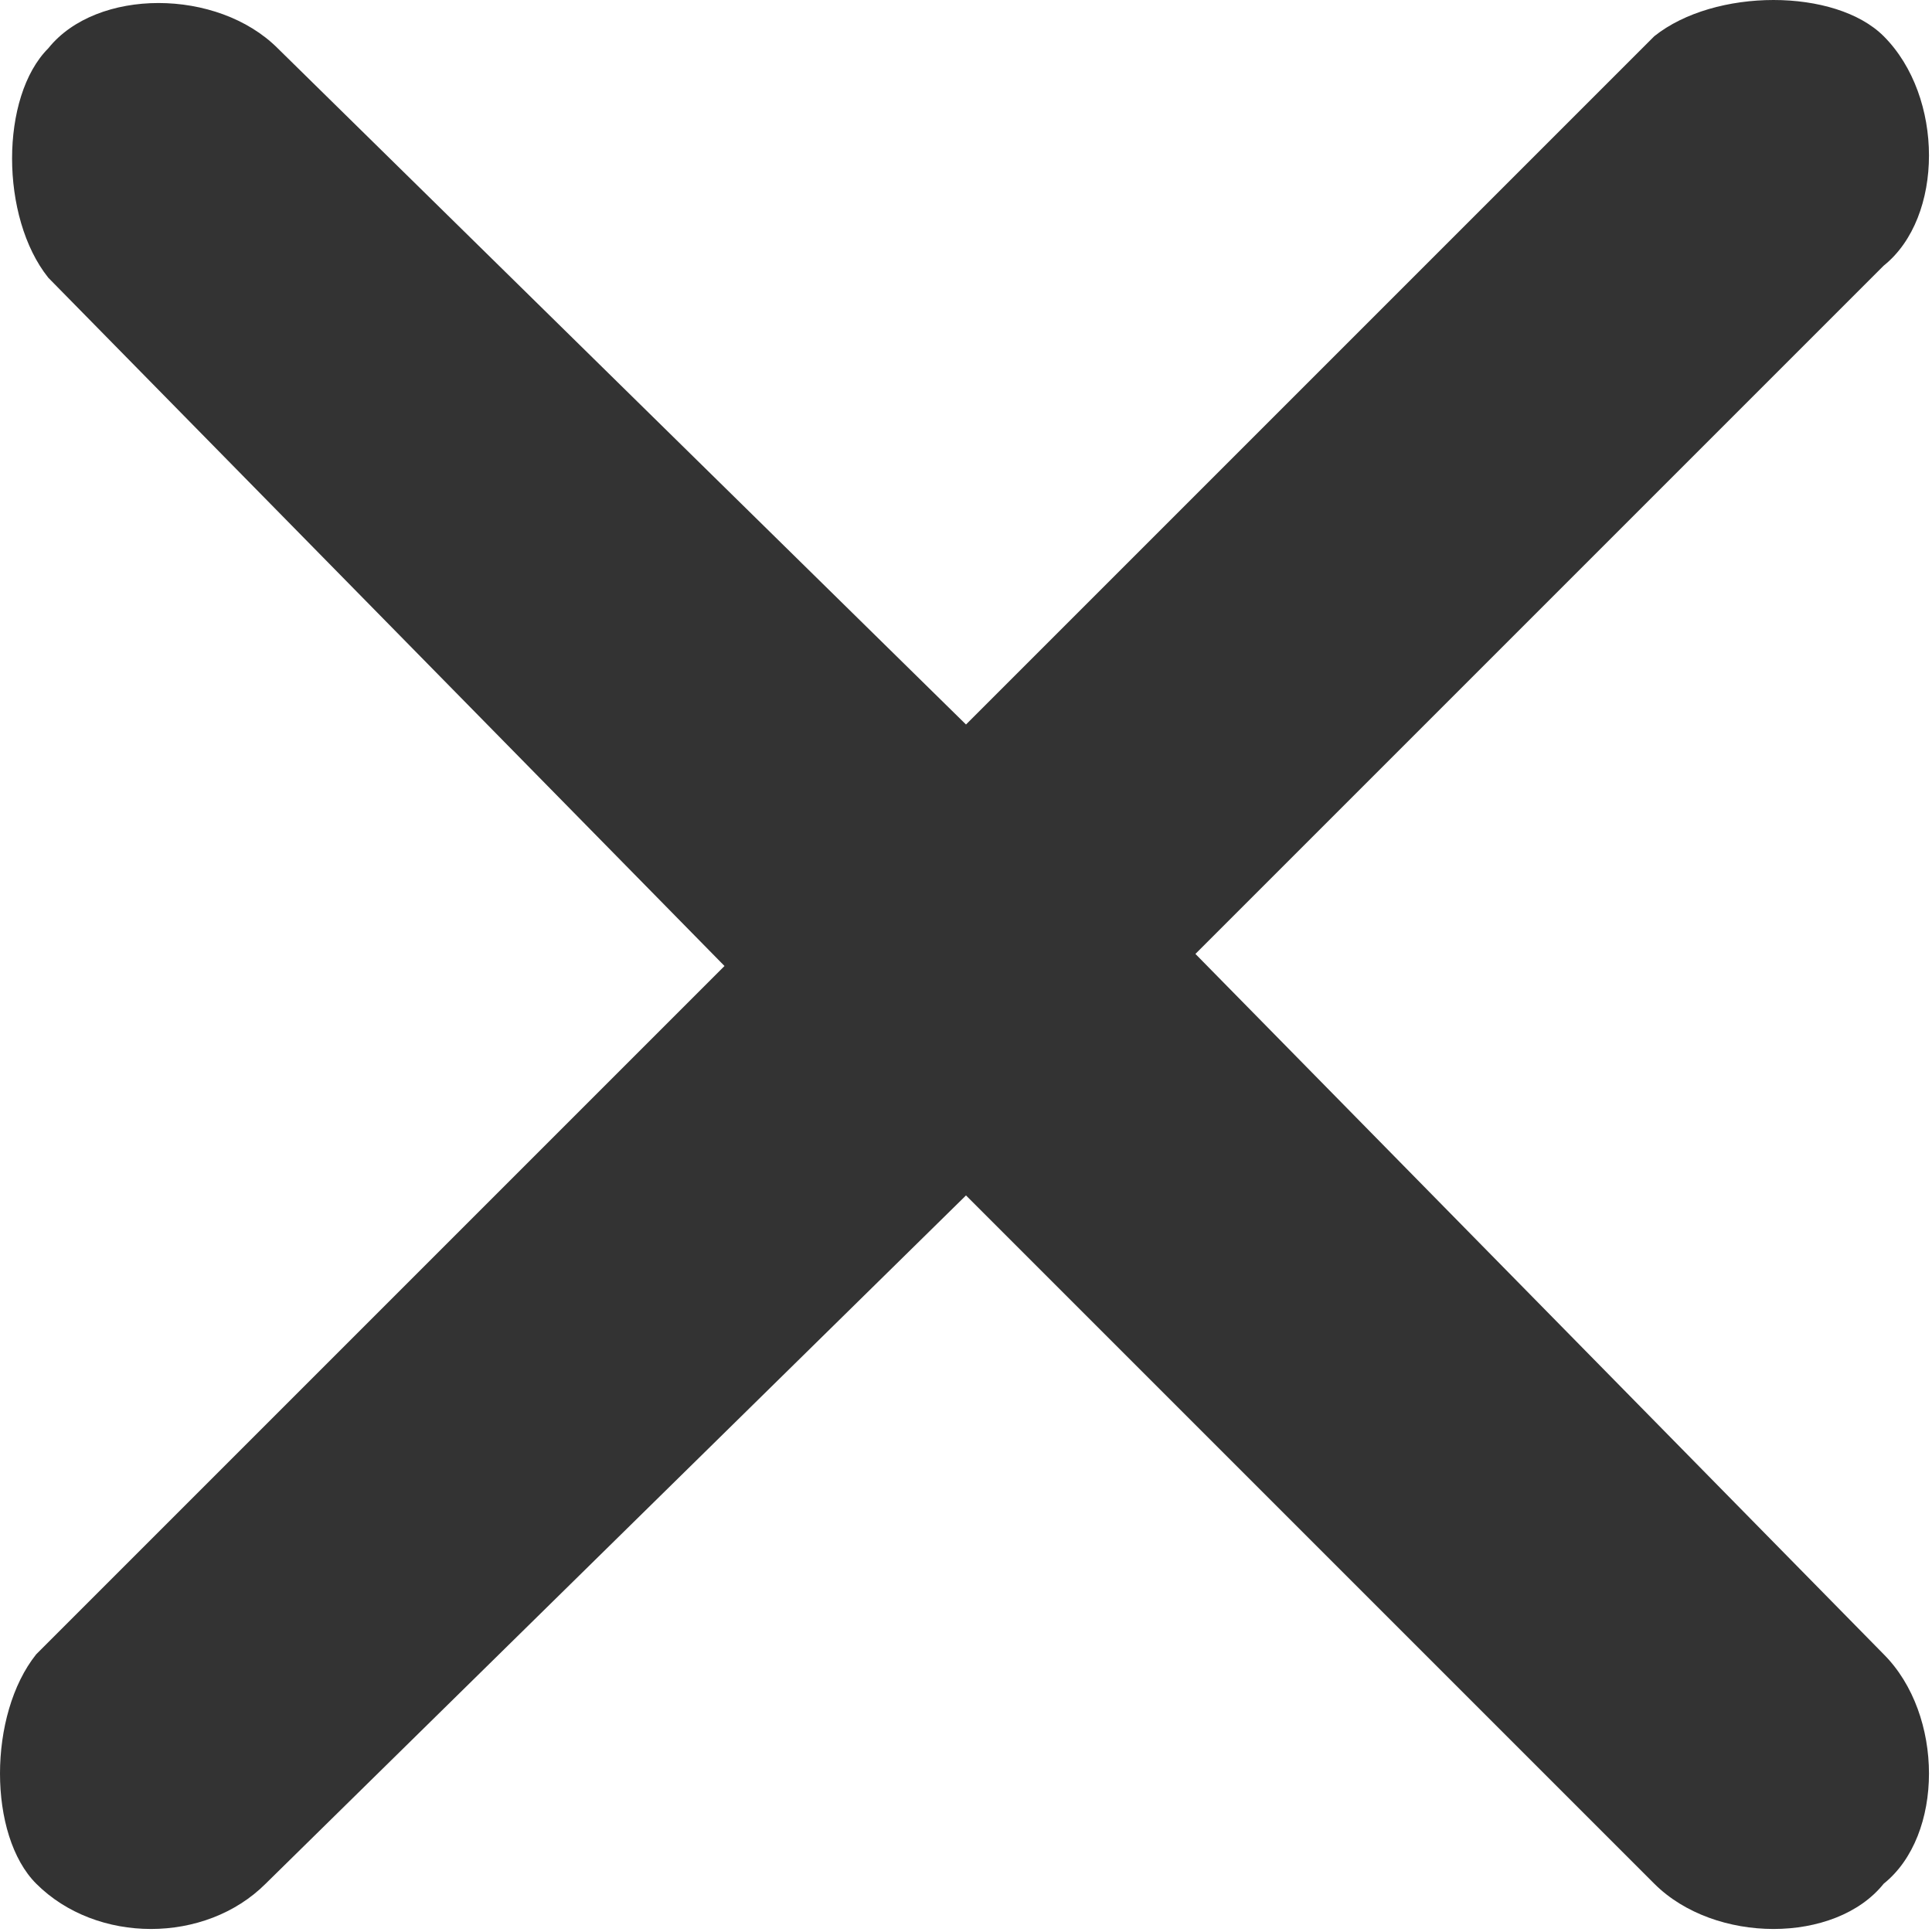
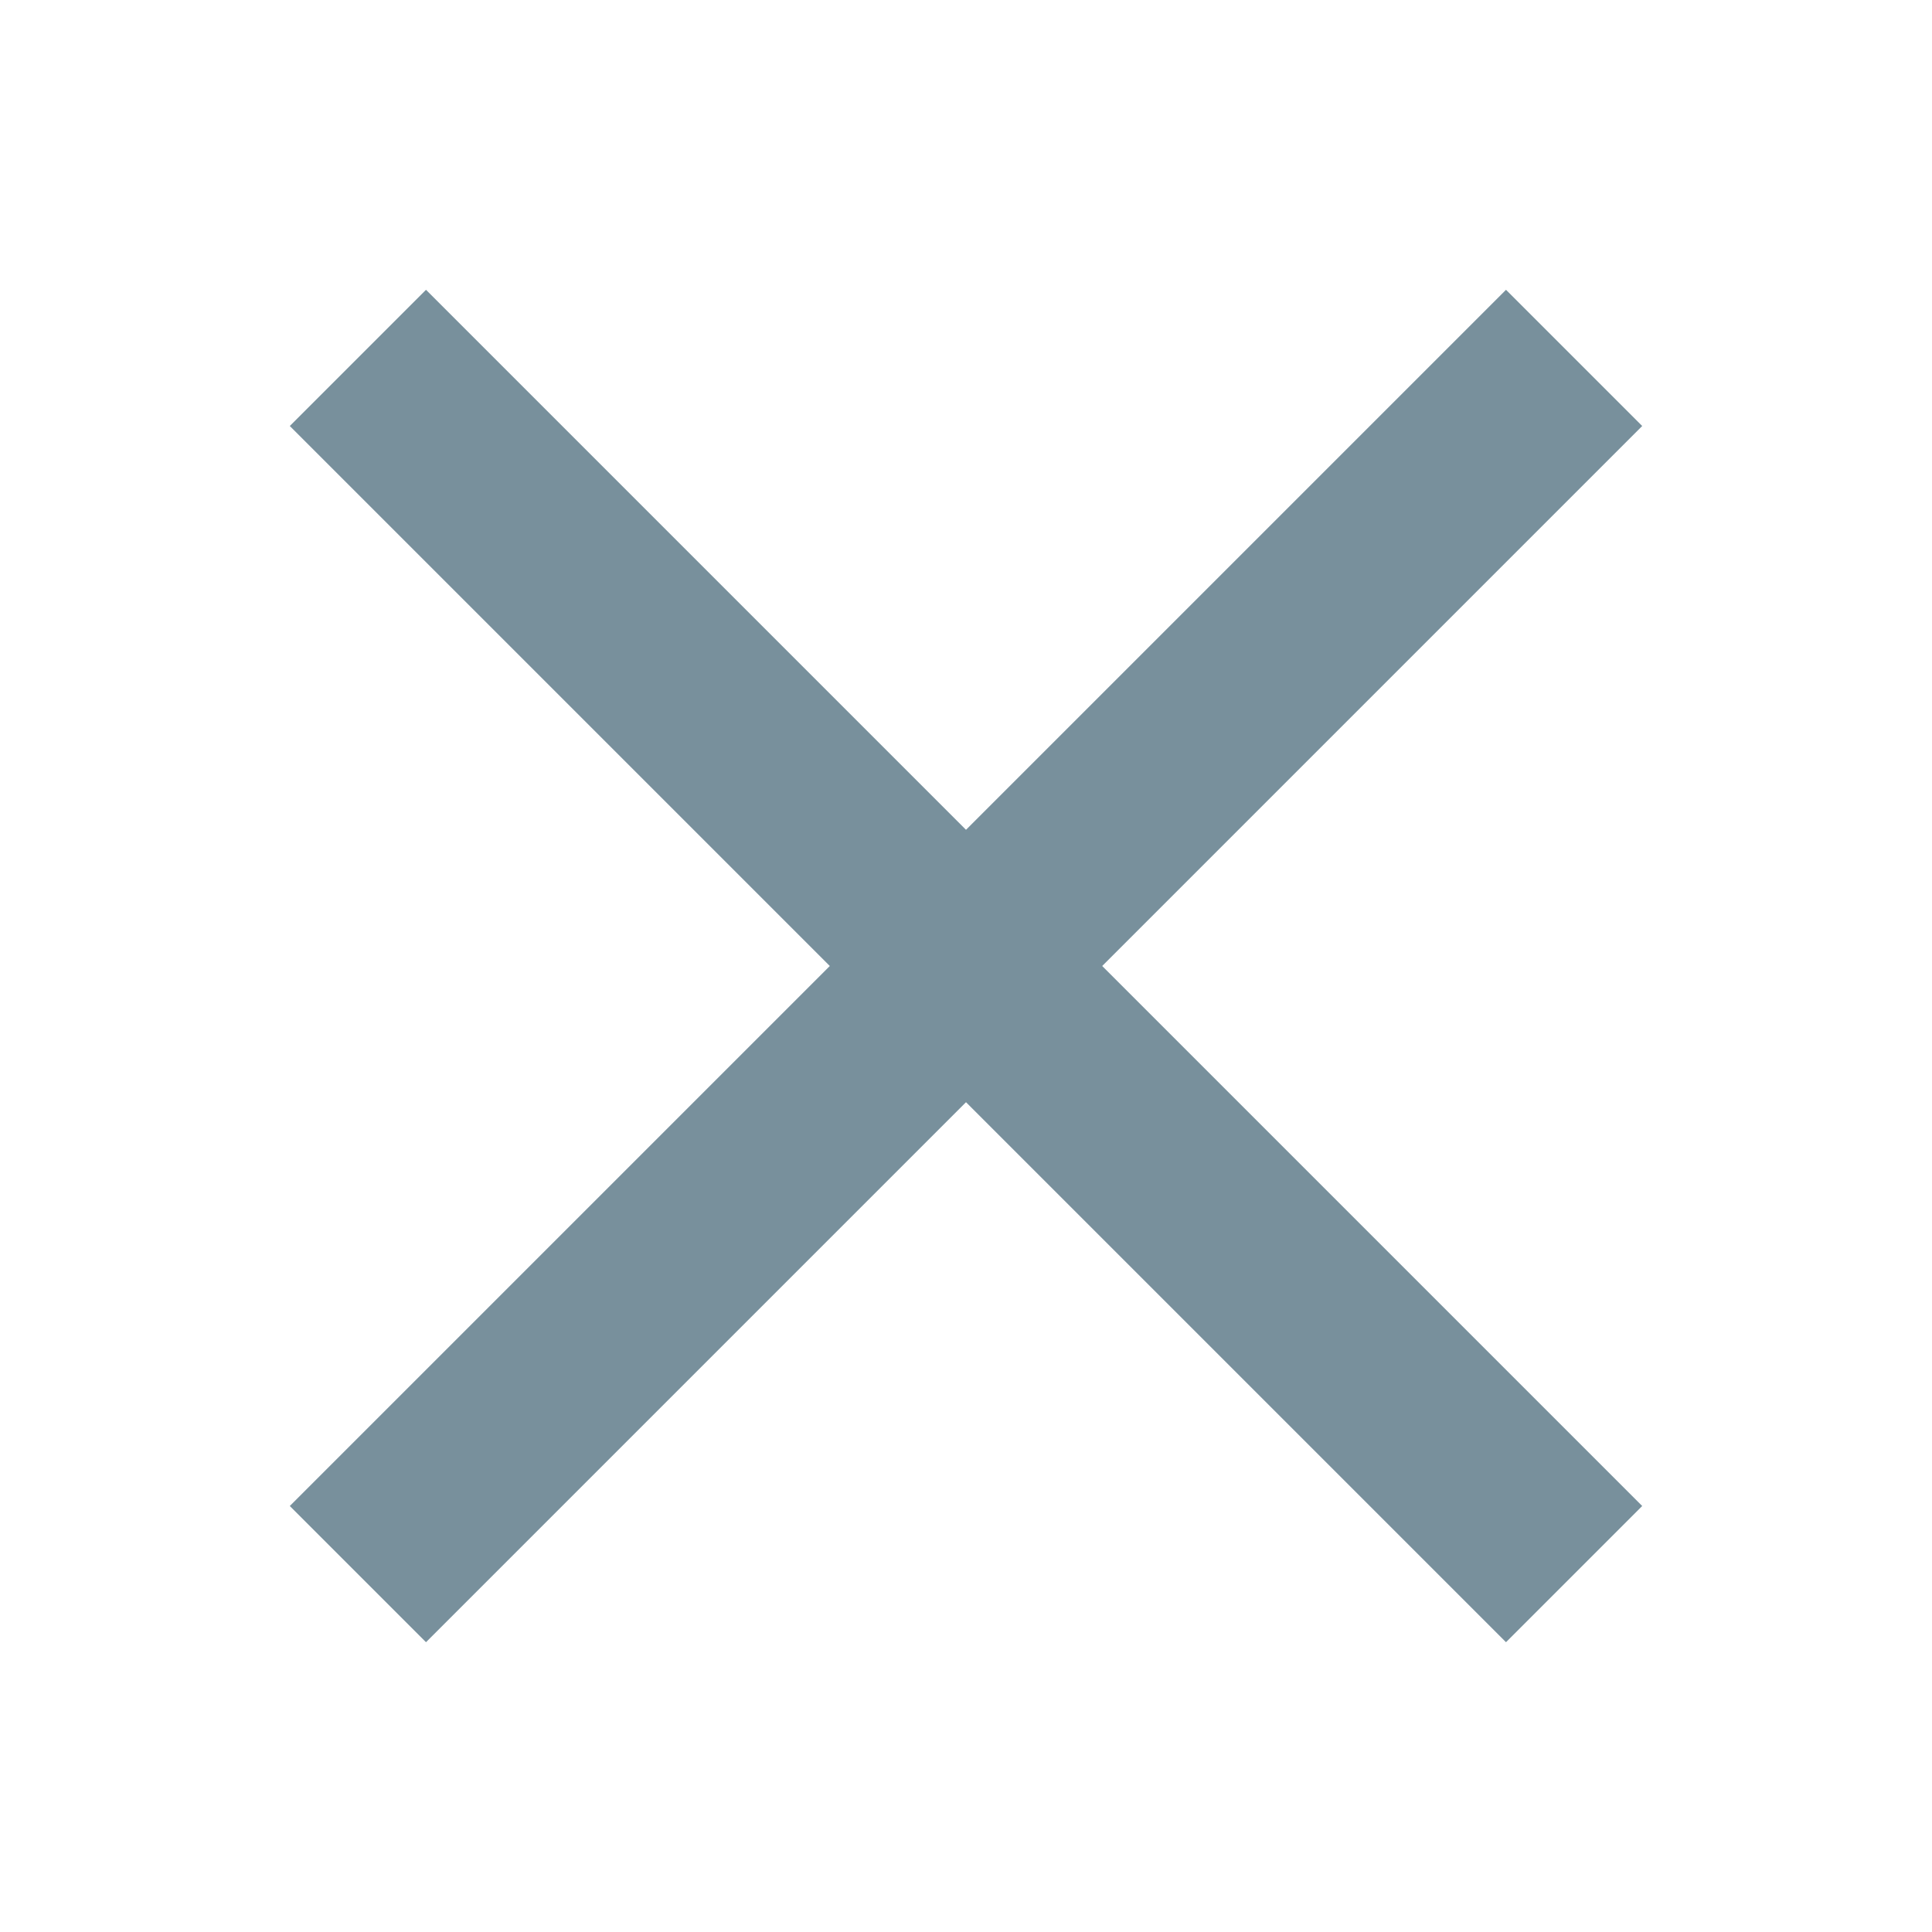
- <svg xmlns="http://www.w3.org/2000/svg" version="1.1" id="Layer_1" x="0px" y="0px" viewBox="0 0 16 16" style="enable-background:new 0 0 16 16;" xml:space="preserve">
-   <style type="text/css">
- 	.st0{fill:#333333;}
- </style>
-   <g id="Close_1_">
-     <path class="st0" d="M9.9,7.9l5.7-5.7c0.5-0.4,0.5-1.4,0-1.9c-0.4-0.4-1.4-0.4-1.9,0L8,6L2.3,0.4c-0.5-0.5-1.5-0.5-1.9,0   c-0.4,0.4-0.4,1.4,0,1.9L6,8l-5.7,5.7c-0.4,0.5-0.4,1.5,0,1.9c0.5,0.5,1.4,0.5,1.9,0L8,9.9l5.7,5.7c0.5,0.5,1.5,0.5,1.9,0   c0.5-0.4,0.5-1.4,0-1.9L9.9,7.9z" />
-   </g>
+ <svg xmlns="http://www.w3.org/2000/svg" width="20" height="20" fill="none" viewBox="0 0 20 20">
+   <path fill="#78909C" d="M17 4.41L15.59 3 10 8.59 4.41 3 3 4.41 8.59 10 3 15.59 4.41 17 10 11.41 15.59 17 17 15.59 11.41 10 17 4.41z" />
</svg>
